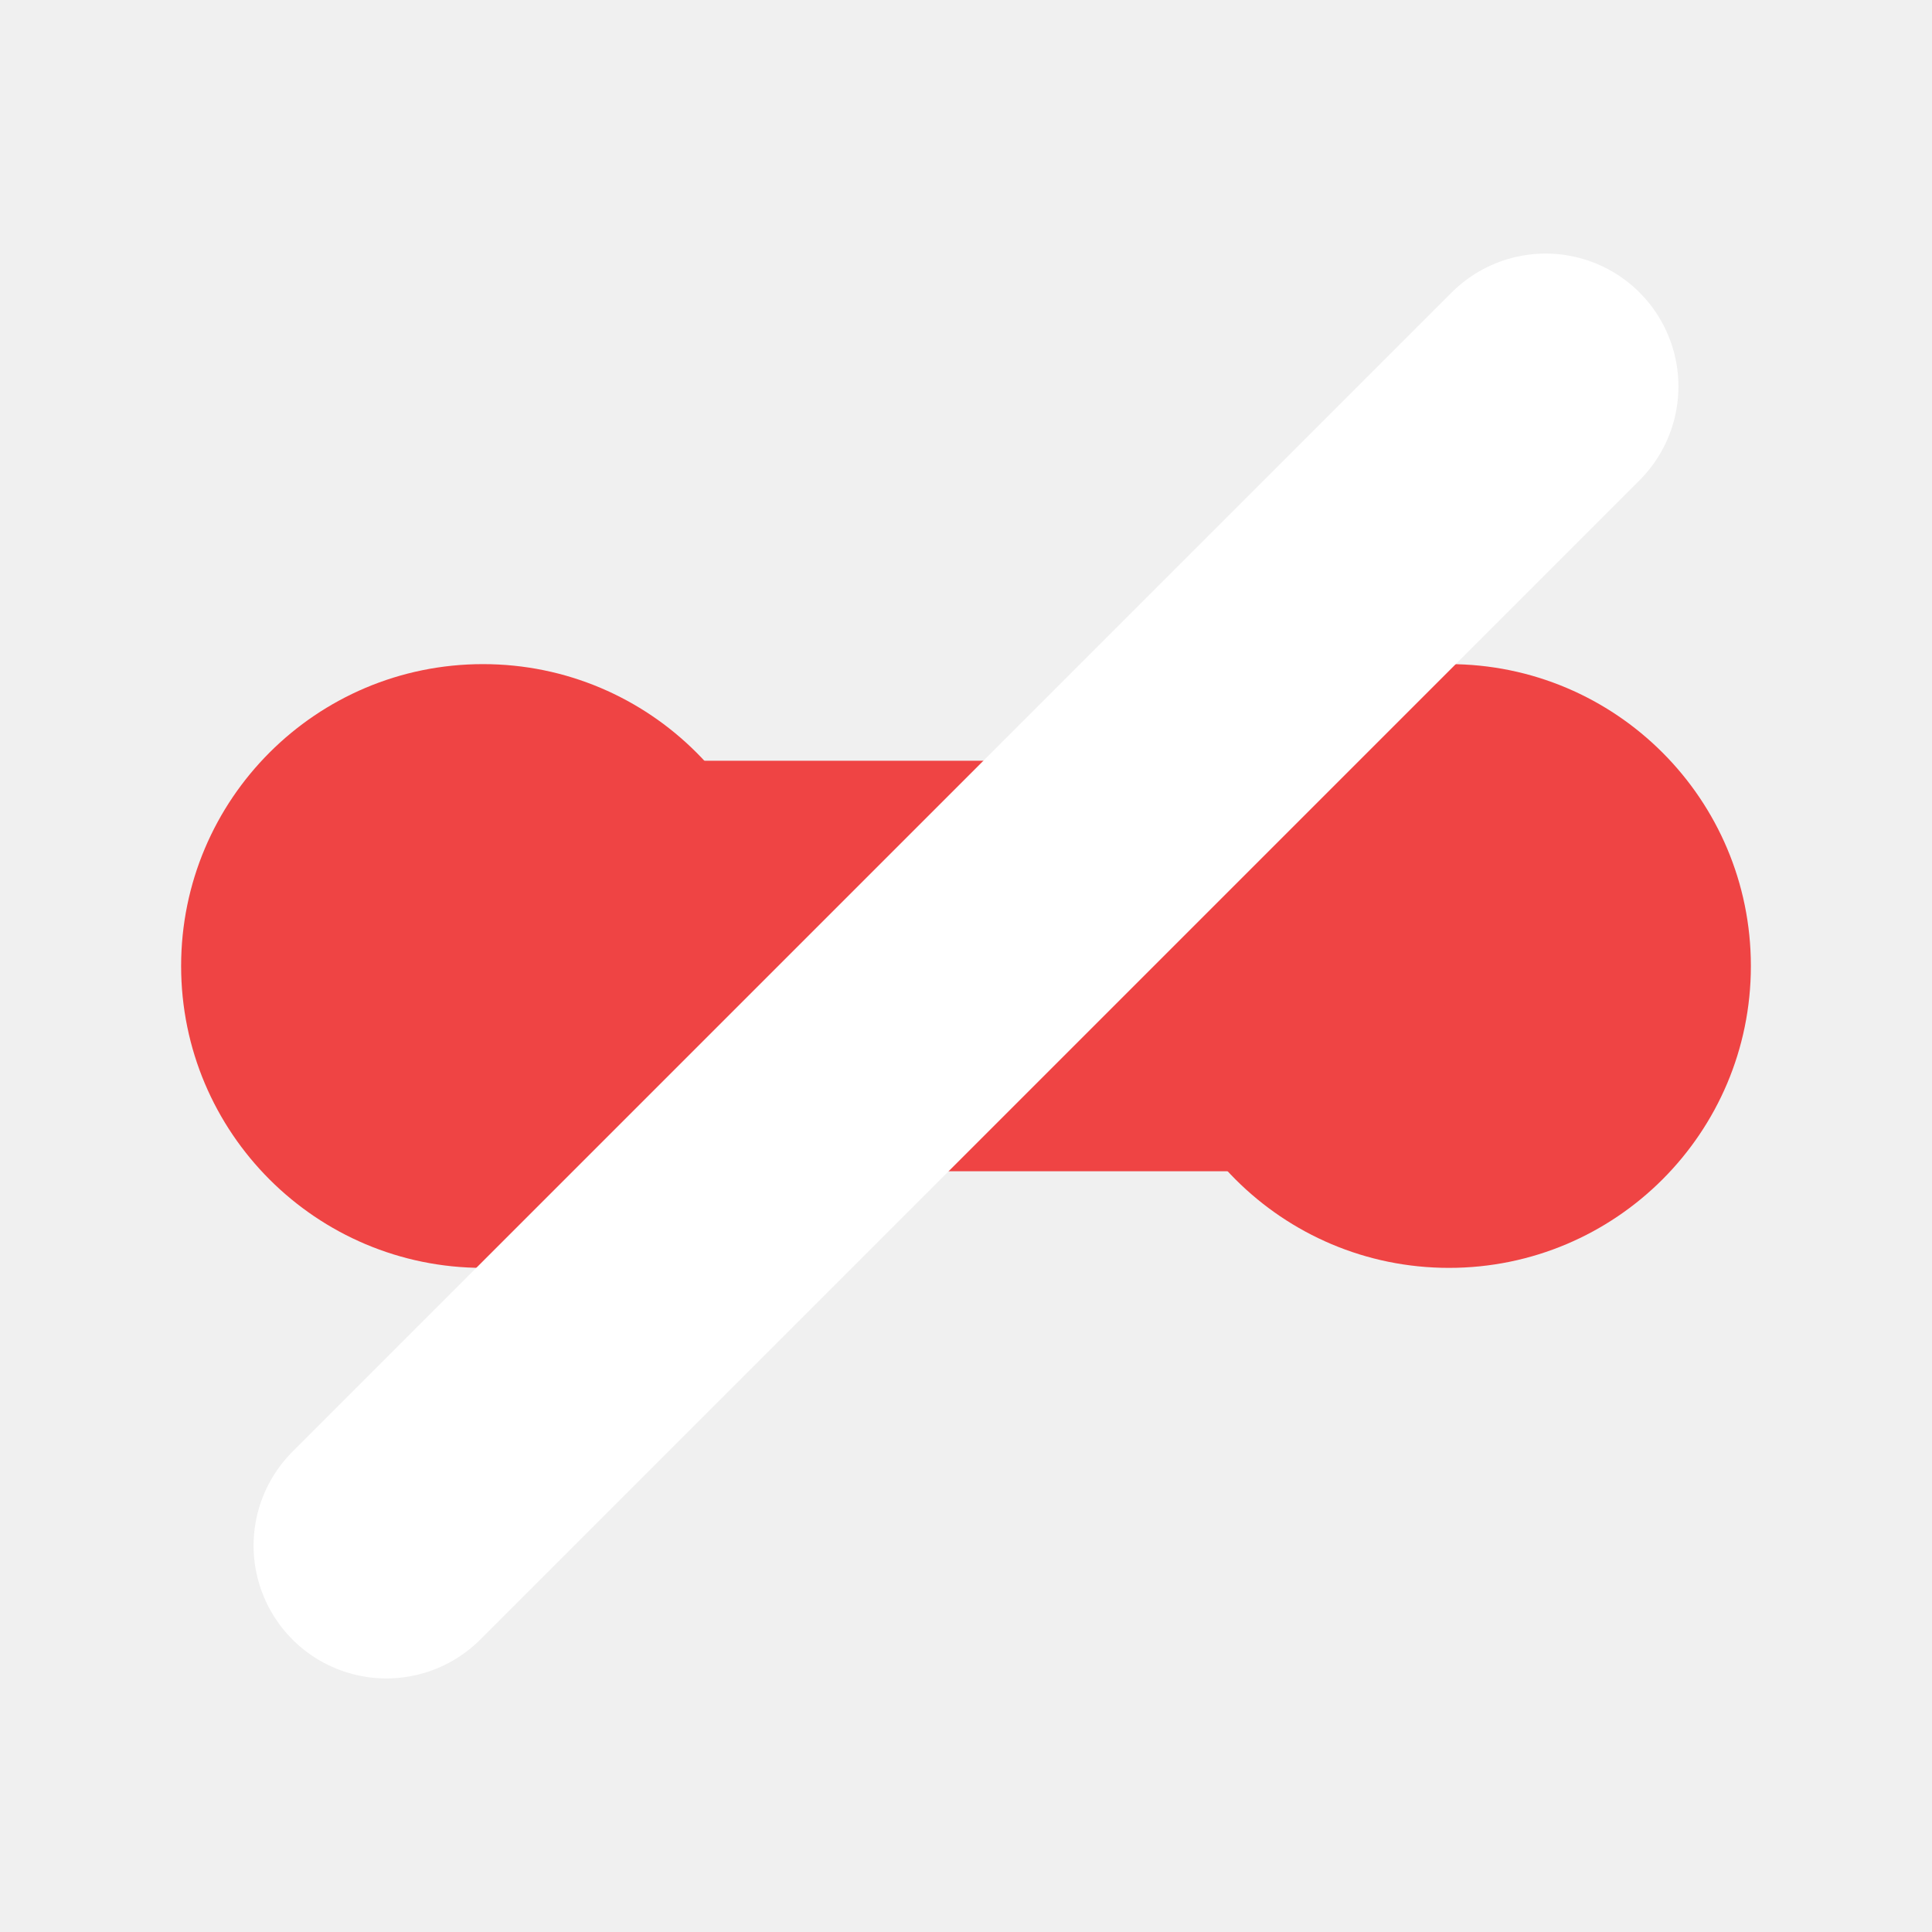
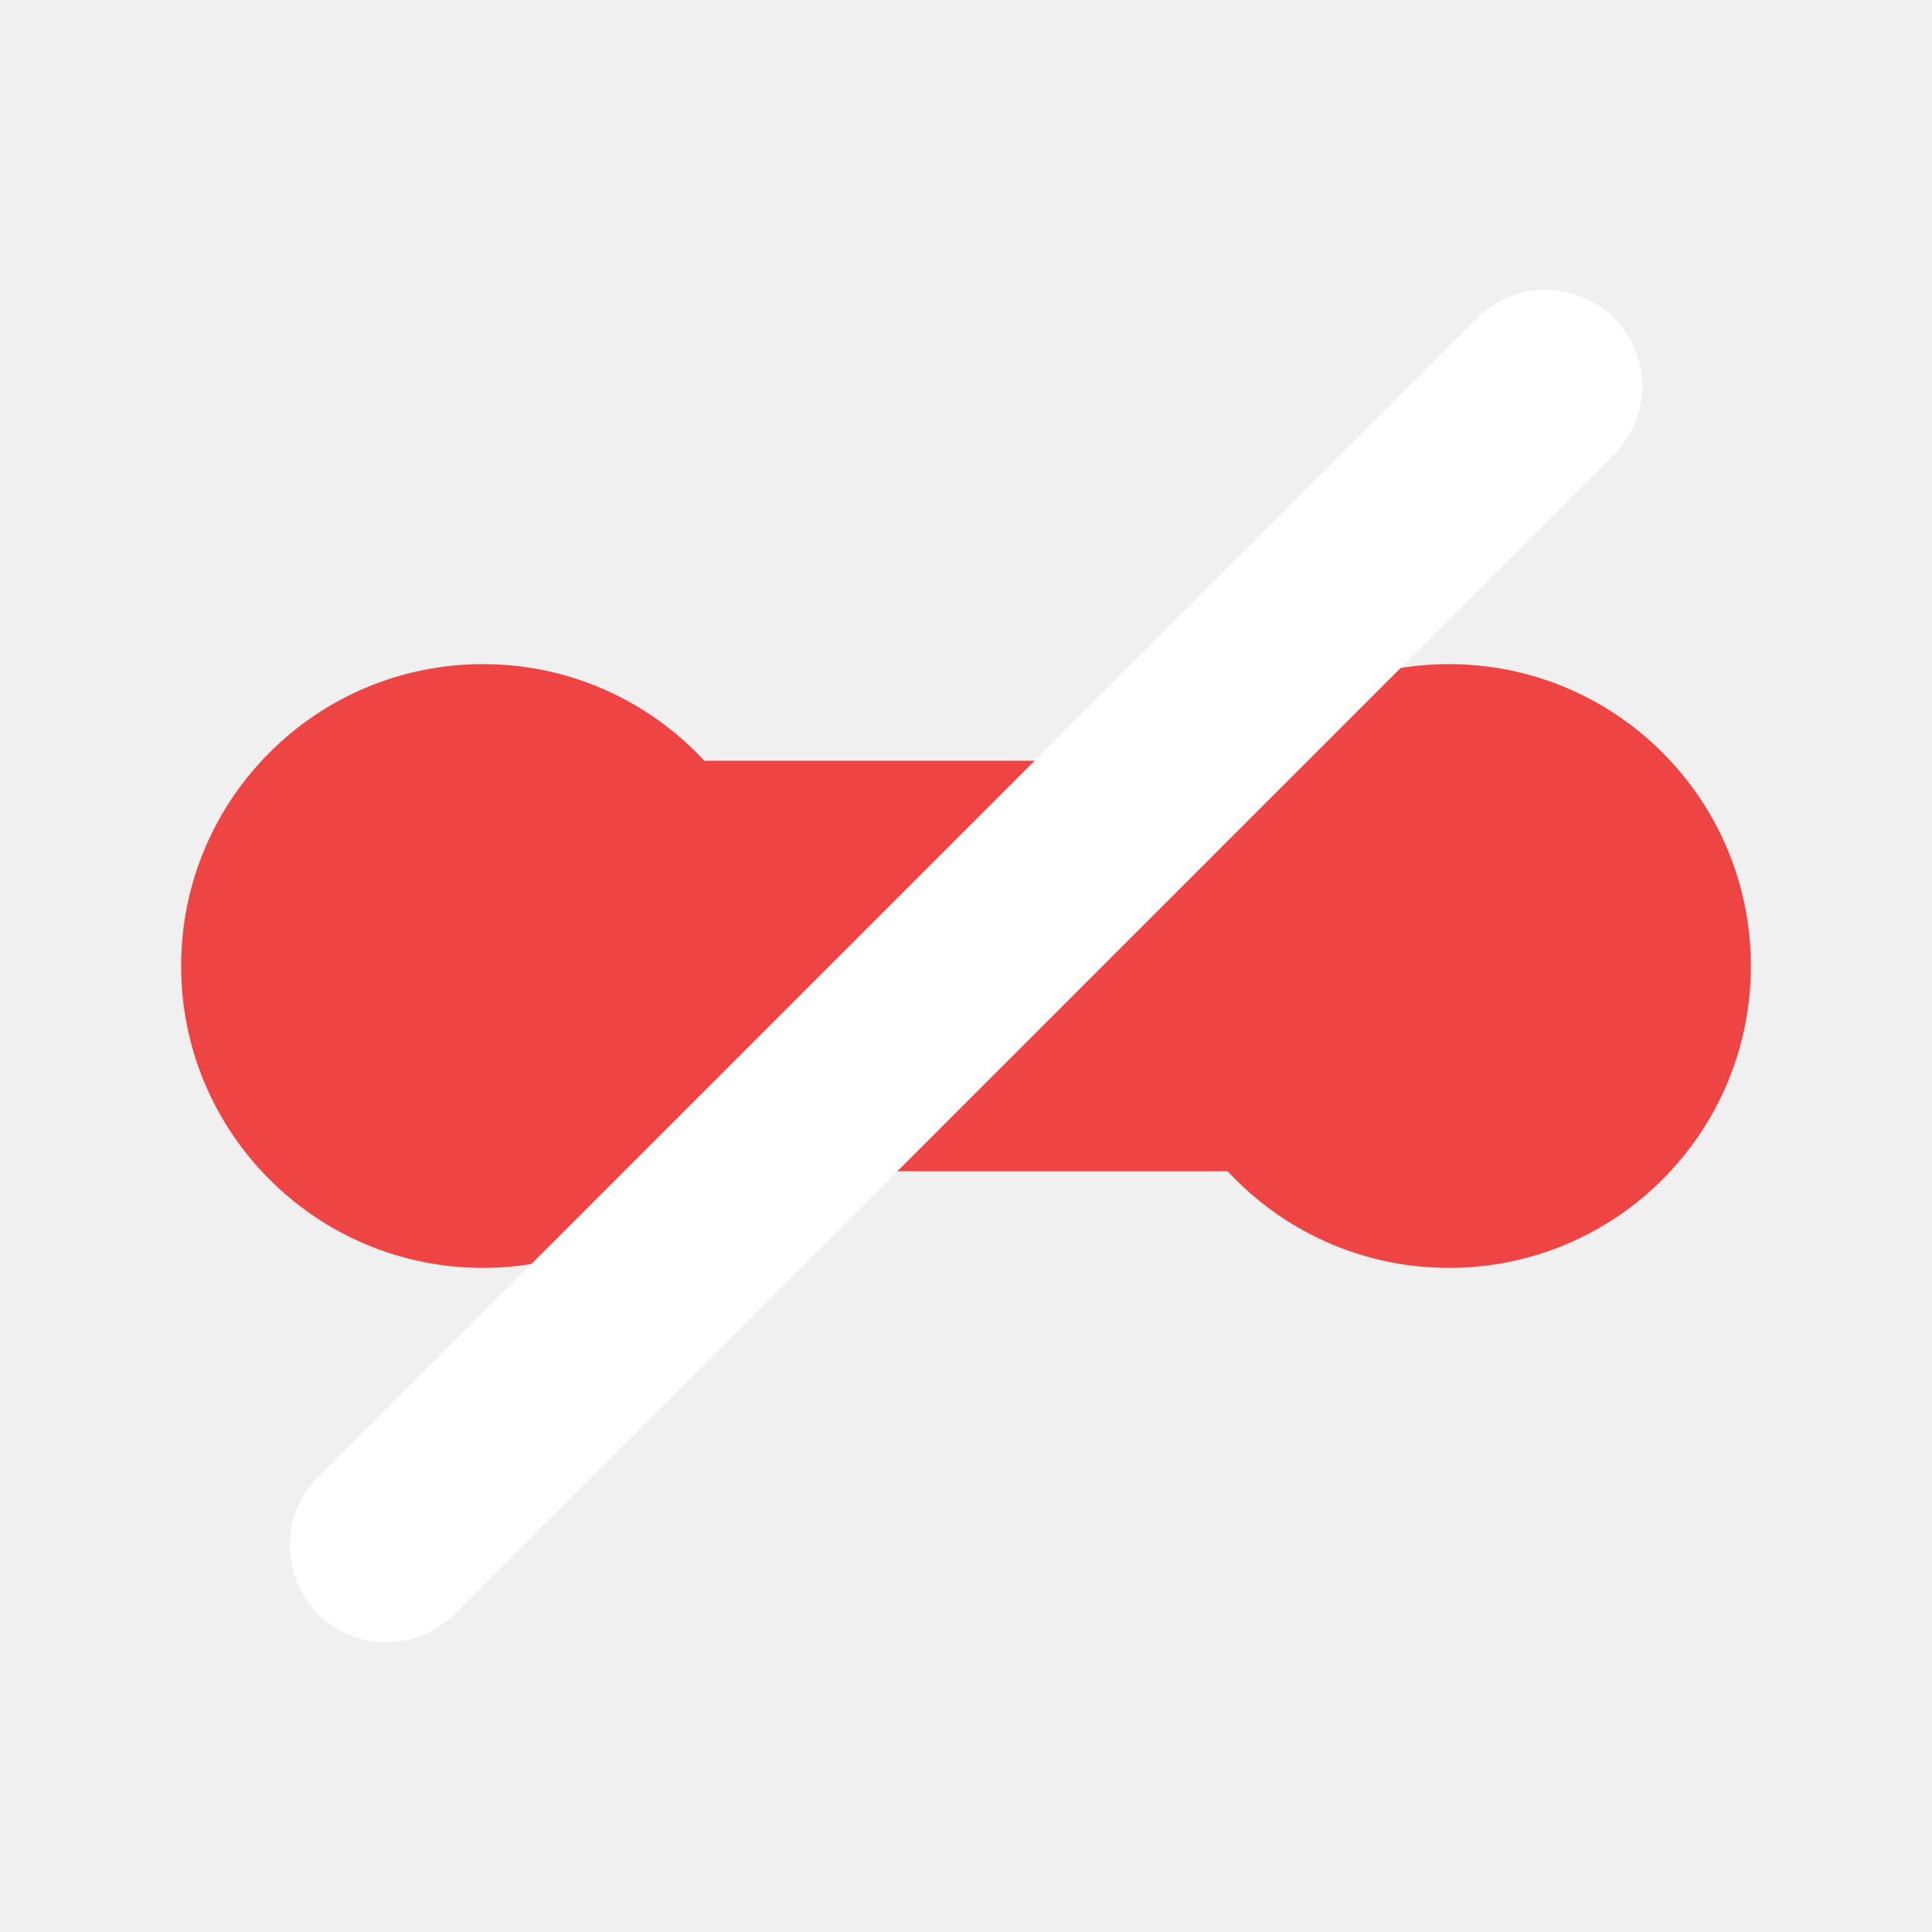
<svg xmlns="http://www.w3.org/2000/svg" viewBox="0 0 16 16">
  <circle cx="4" cy="8" r="2.5" fill="#ef4444" />
  <circle cx="12" cy="8" r="2.5" fill="#ef4444" />
  <rect x="4" y="6.3" width="8" height="3.4" rx="1.7" fill="#ef4444" />
-   <path d="M3.2 12.8L12.8 3.2" fill="none" stroke="#fff" stroke-width="2.2" stroke-linecap="round" />
+   <path d="M3.2 12.8L12.8 3.2" fill="none" stroke="#fff" stroke-width="1.6" stroke-linecap="round" />
</svg>
